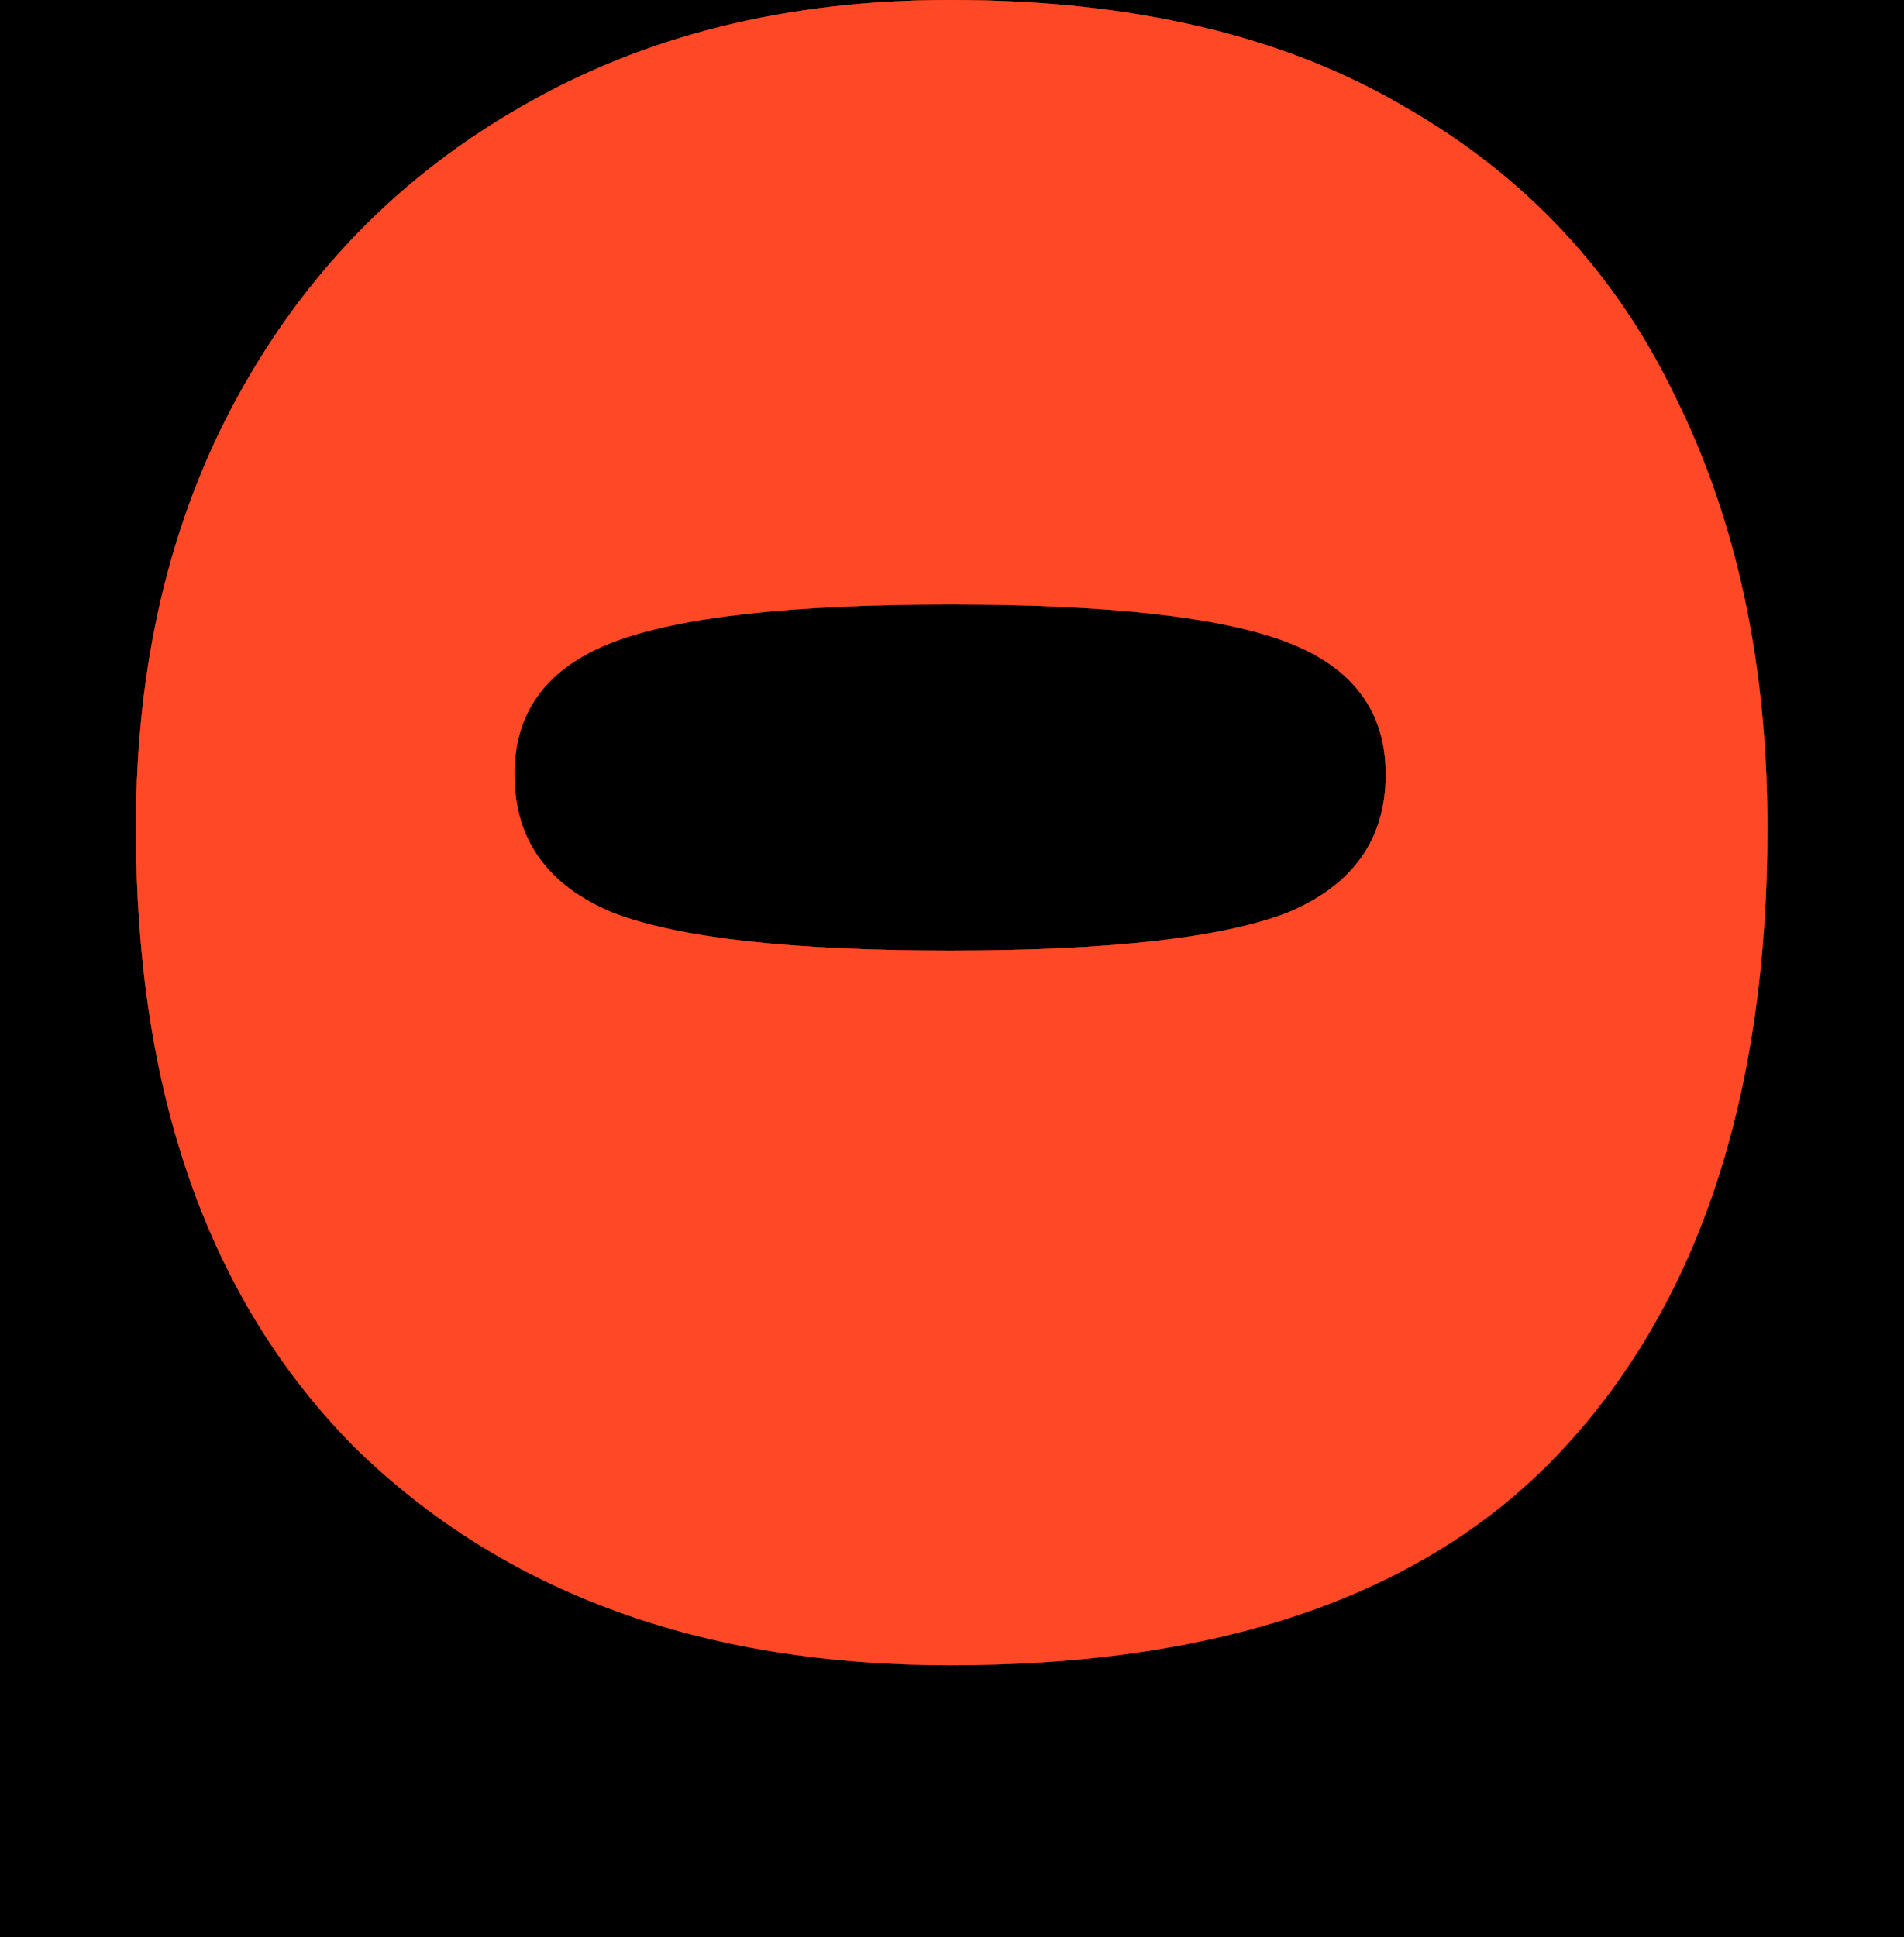
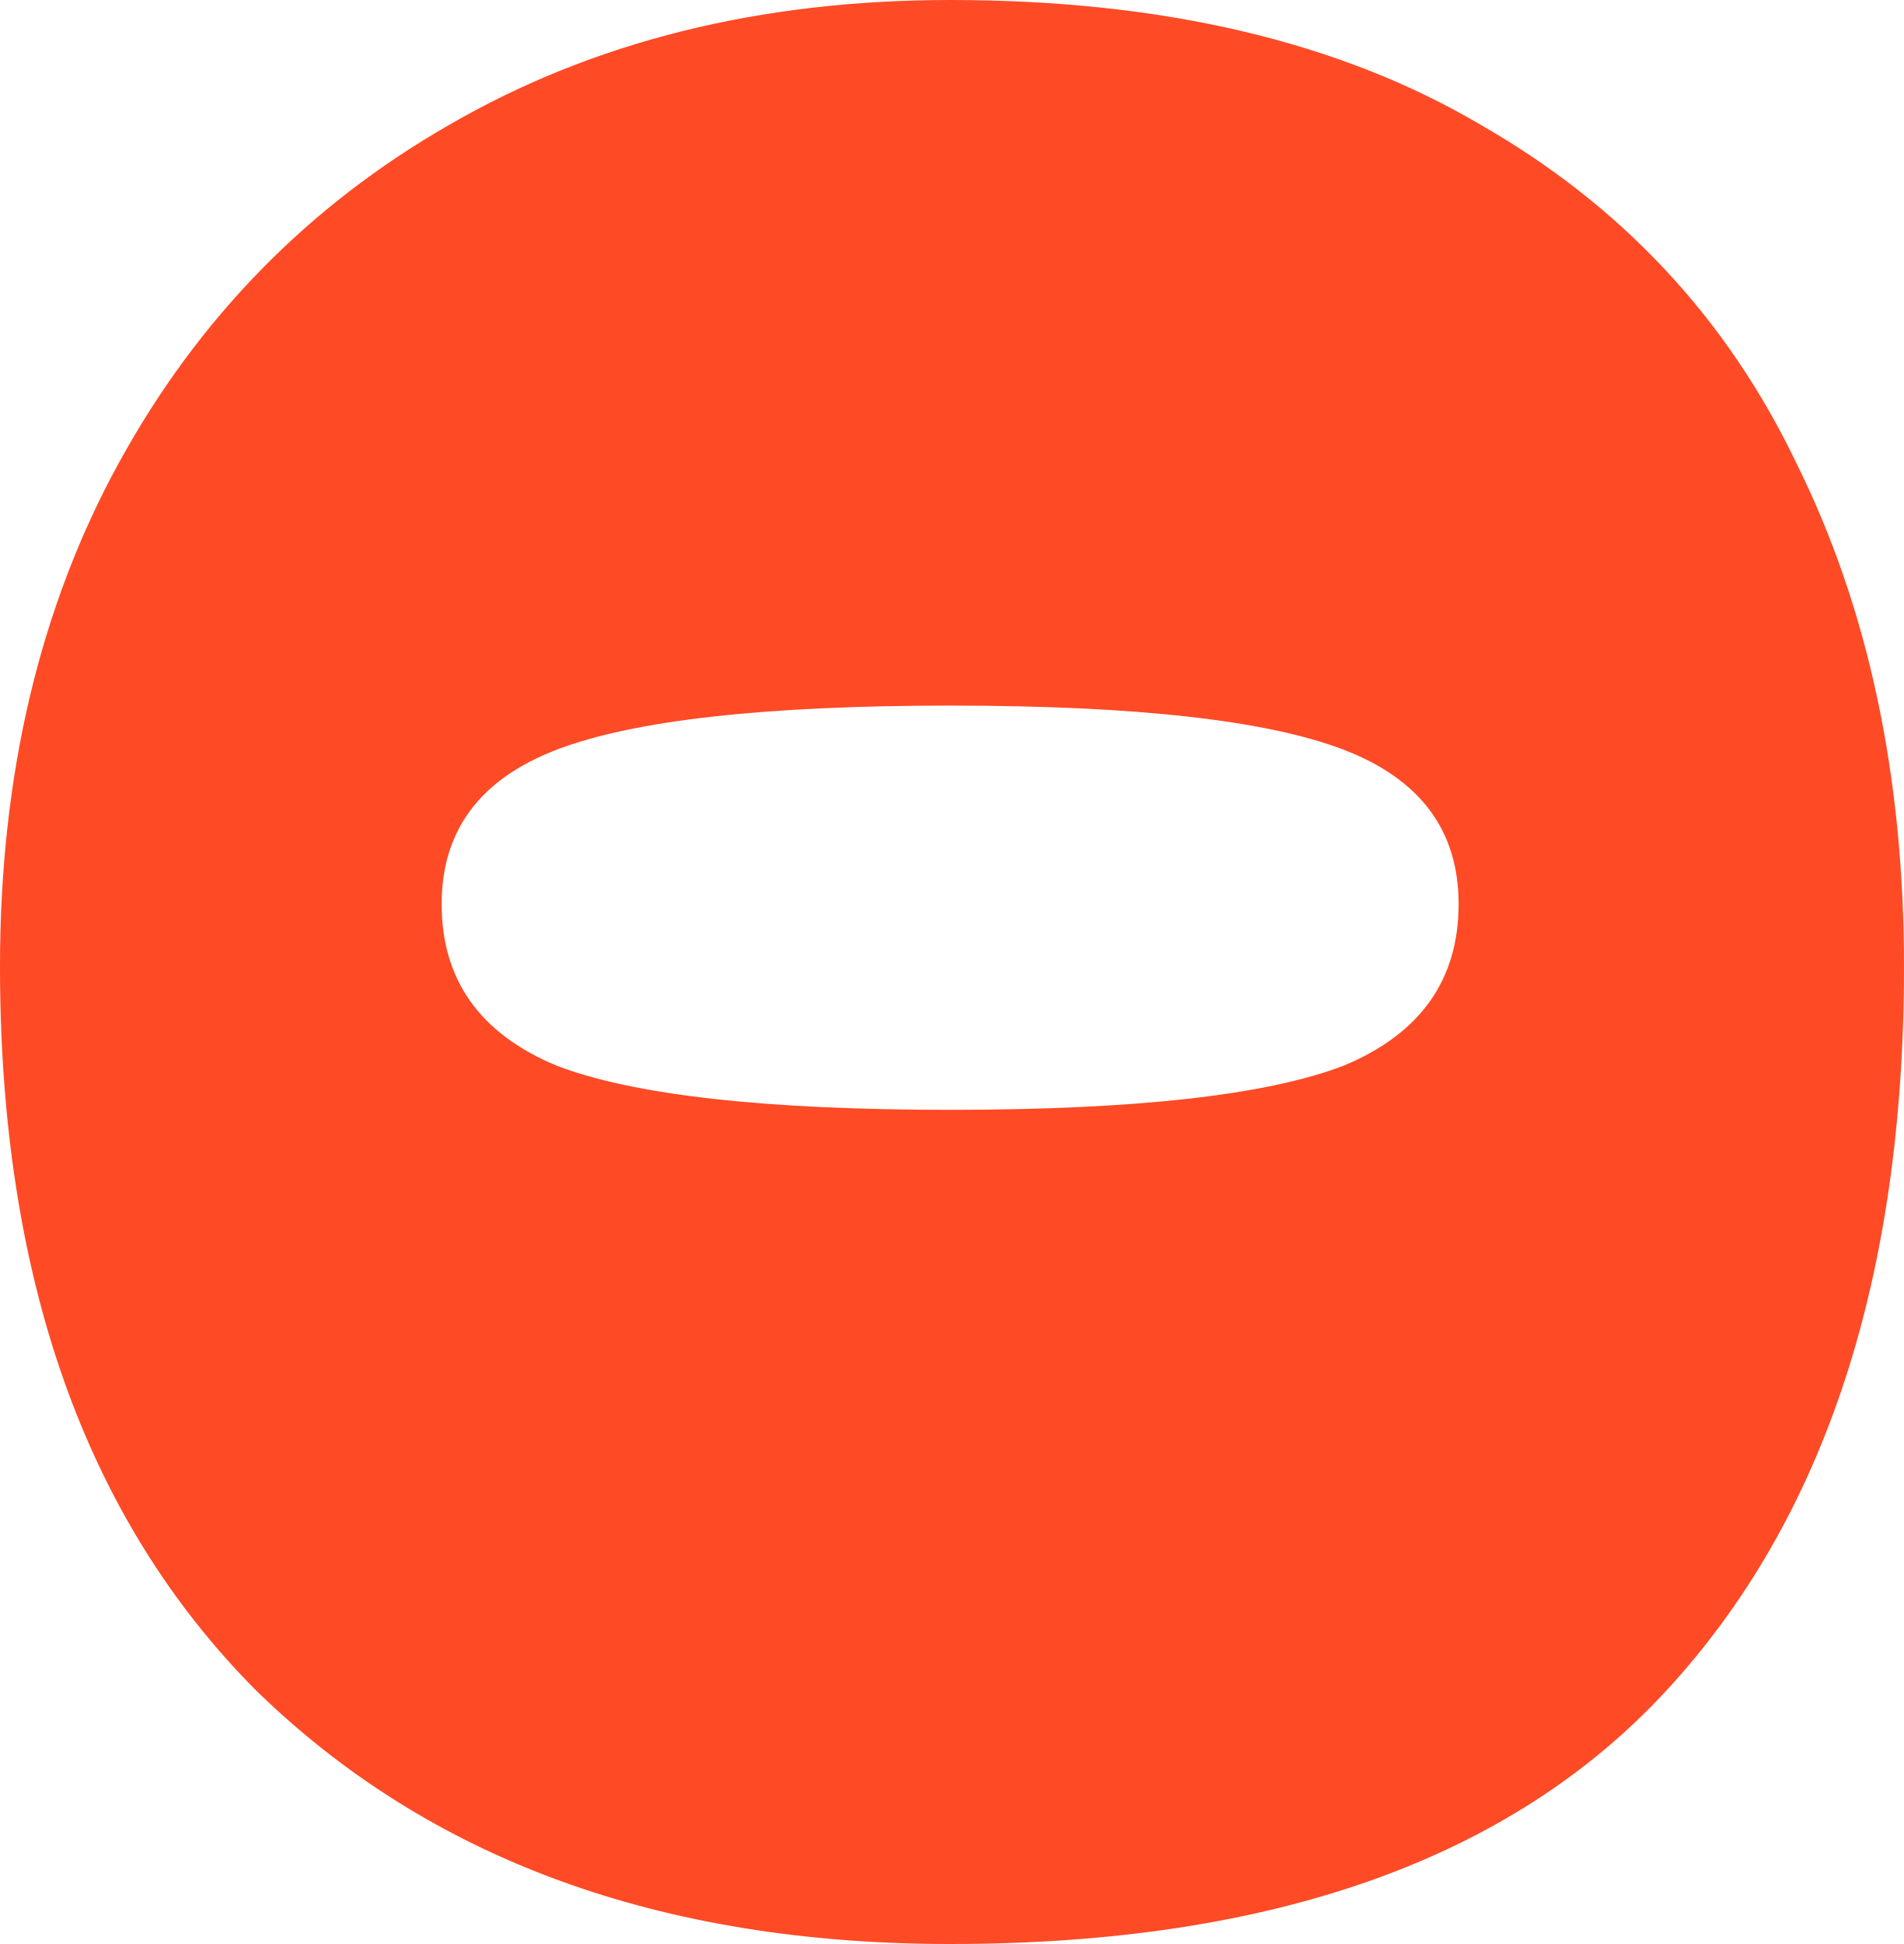
- <svg xmlns="http://www.w3.org/2000/svg" width="56" height="57" viewBox="0 0 56 57" fill="none">
-   <g filter="url(#filter0_d_617_42)">
-     <path d="M27.953 49C20.655 49 14.823 46.87 10.456 42.609C6.152 38.286 4 32.203 4 24.361C4 19.544 4.998 15.314 6.994 11.671C8.99 8.028 11.766 5.187 15.322 3.149C18.94 1.05 23.15 0 27.953 0C33.318 0 37.778 1.05 41.333 3.149C44.889 5.187 47.54 8.028 49.286 11.671C51.096 15.314 52 19.544 52 24.361C52 32.203 50.004 38.286 46.012 42.609C42.082 46.87 36.062 49 27.953 49ZM15.134 22.786C15.134 24.701 16.101 26.059 18.035 26.862C19.969 27.603 23.275 27.974 27.953 27.974C32.632 27.974 35.938 27.603 37.871 26.862C39.805 26.059 40.772 24.701 40.772 22.786C40.772 20.934 39.805 19.637 37.871 18.896C35.938 18.155 32.632 17.785 27.953 17.785C23.275 17.785 19.969 18.155 18.035 18.896C16.101 19.637 15.134 20.934 15.134 22.786Z" fill="#FF4A26" />
-   </g>
-   <defs>
-     <filter id="filter0_d_617_42" x="0" y="0" width="56" height="57" filterUnits="userSpaceOnUse" colorInterpolationFilters="sRGB">
-       <feFlood floodOpacity="0" result="BackgroundImageFix" />
-       <feColorMatrix in="SourceAlpha" type="matrix" values="0 0 0 0 0 0 0 0 0 0 0 0 0 0 0 0 0 0 127 0" result="hardAlpha" />
-       <feOffset dy="4" />
-       <feGaussianBlur stdDeviation="2" />
-       <feComposite in2="hardAlpha" operator="out" />
-       <feColorMatrix type="matrix" values="0 0 0 0 0 0 0 0 0 0 0 0 0 0 0 0 0 0 0.12 0" />
-       <feBlend mode="normal" in2="BackgroundImageFix" result="effect1_dropShadow_617_42" />
-       <feBlend mode="normal" in="SourceGraphic" in2="effect1_dropShadow_617_42" result="shape" />
-     </filter>
-   </defs>
+ <svg xmlns="http://www.w3.org/2000/svg" width="48" height="49" viewBox="0 0 48 49" fill="none">
+   <path d="M23.953 49C16.655 49 10.823 46.87 6.456 42.609C2.152 38.286 0 32.203 0 24.361C0 19.544 0.998 15.314 2.994 11.671C4.99 8.028 7.766 5.187 11.322 3.149C14.94 1.05 19.15 0 23.953 0C29.318 0 33.778 1.05 37.333 3.149C40.889 5.187 43.54 8.028 45.286 11.671C47.096 15.314 48 19.544 48 24.361C48 32.203 46.004 38.286 42.012 42.609C38.082 46.87 32.062 49 23.953 49ZM11.134 22.786C11.134 24.701 12.101 26.059 14.035 26.862C15.969 27.603 19.275 27.974 23.953 27.974C28.632 27.974 31.938 27.603 33.871 26.862C35.805 26.059 36.772 24.701 36.772 22.786C36.772 20.934 35.805 19.637 33.871 18.896C31.938 18.155 28.632 17.785 23.953 17.785C19.275 17.785 15.969 18.155 14.035 18.896C12.101 19.637 11.134 20.934 11.134 22.786Z" fill="#FF4A26" />
</svg>
